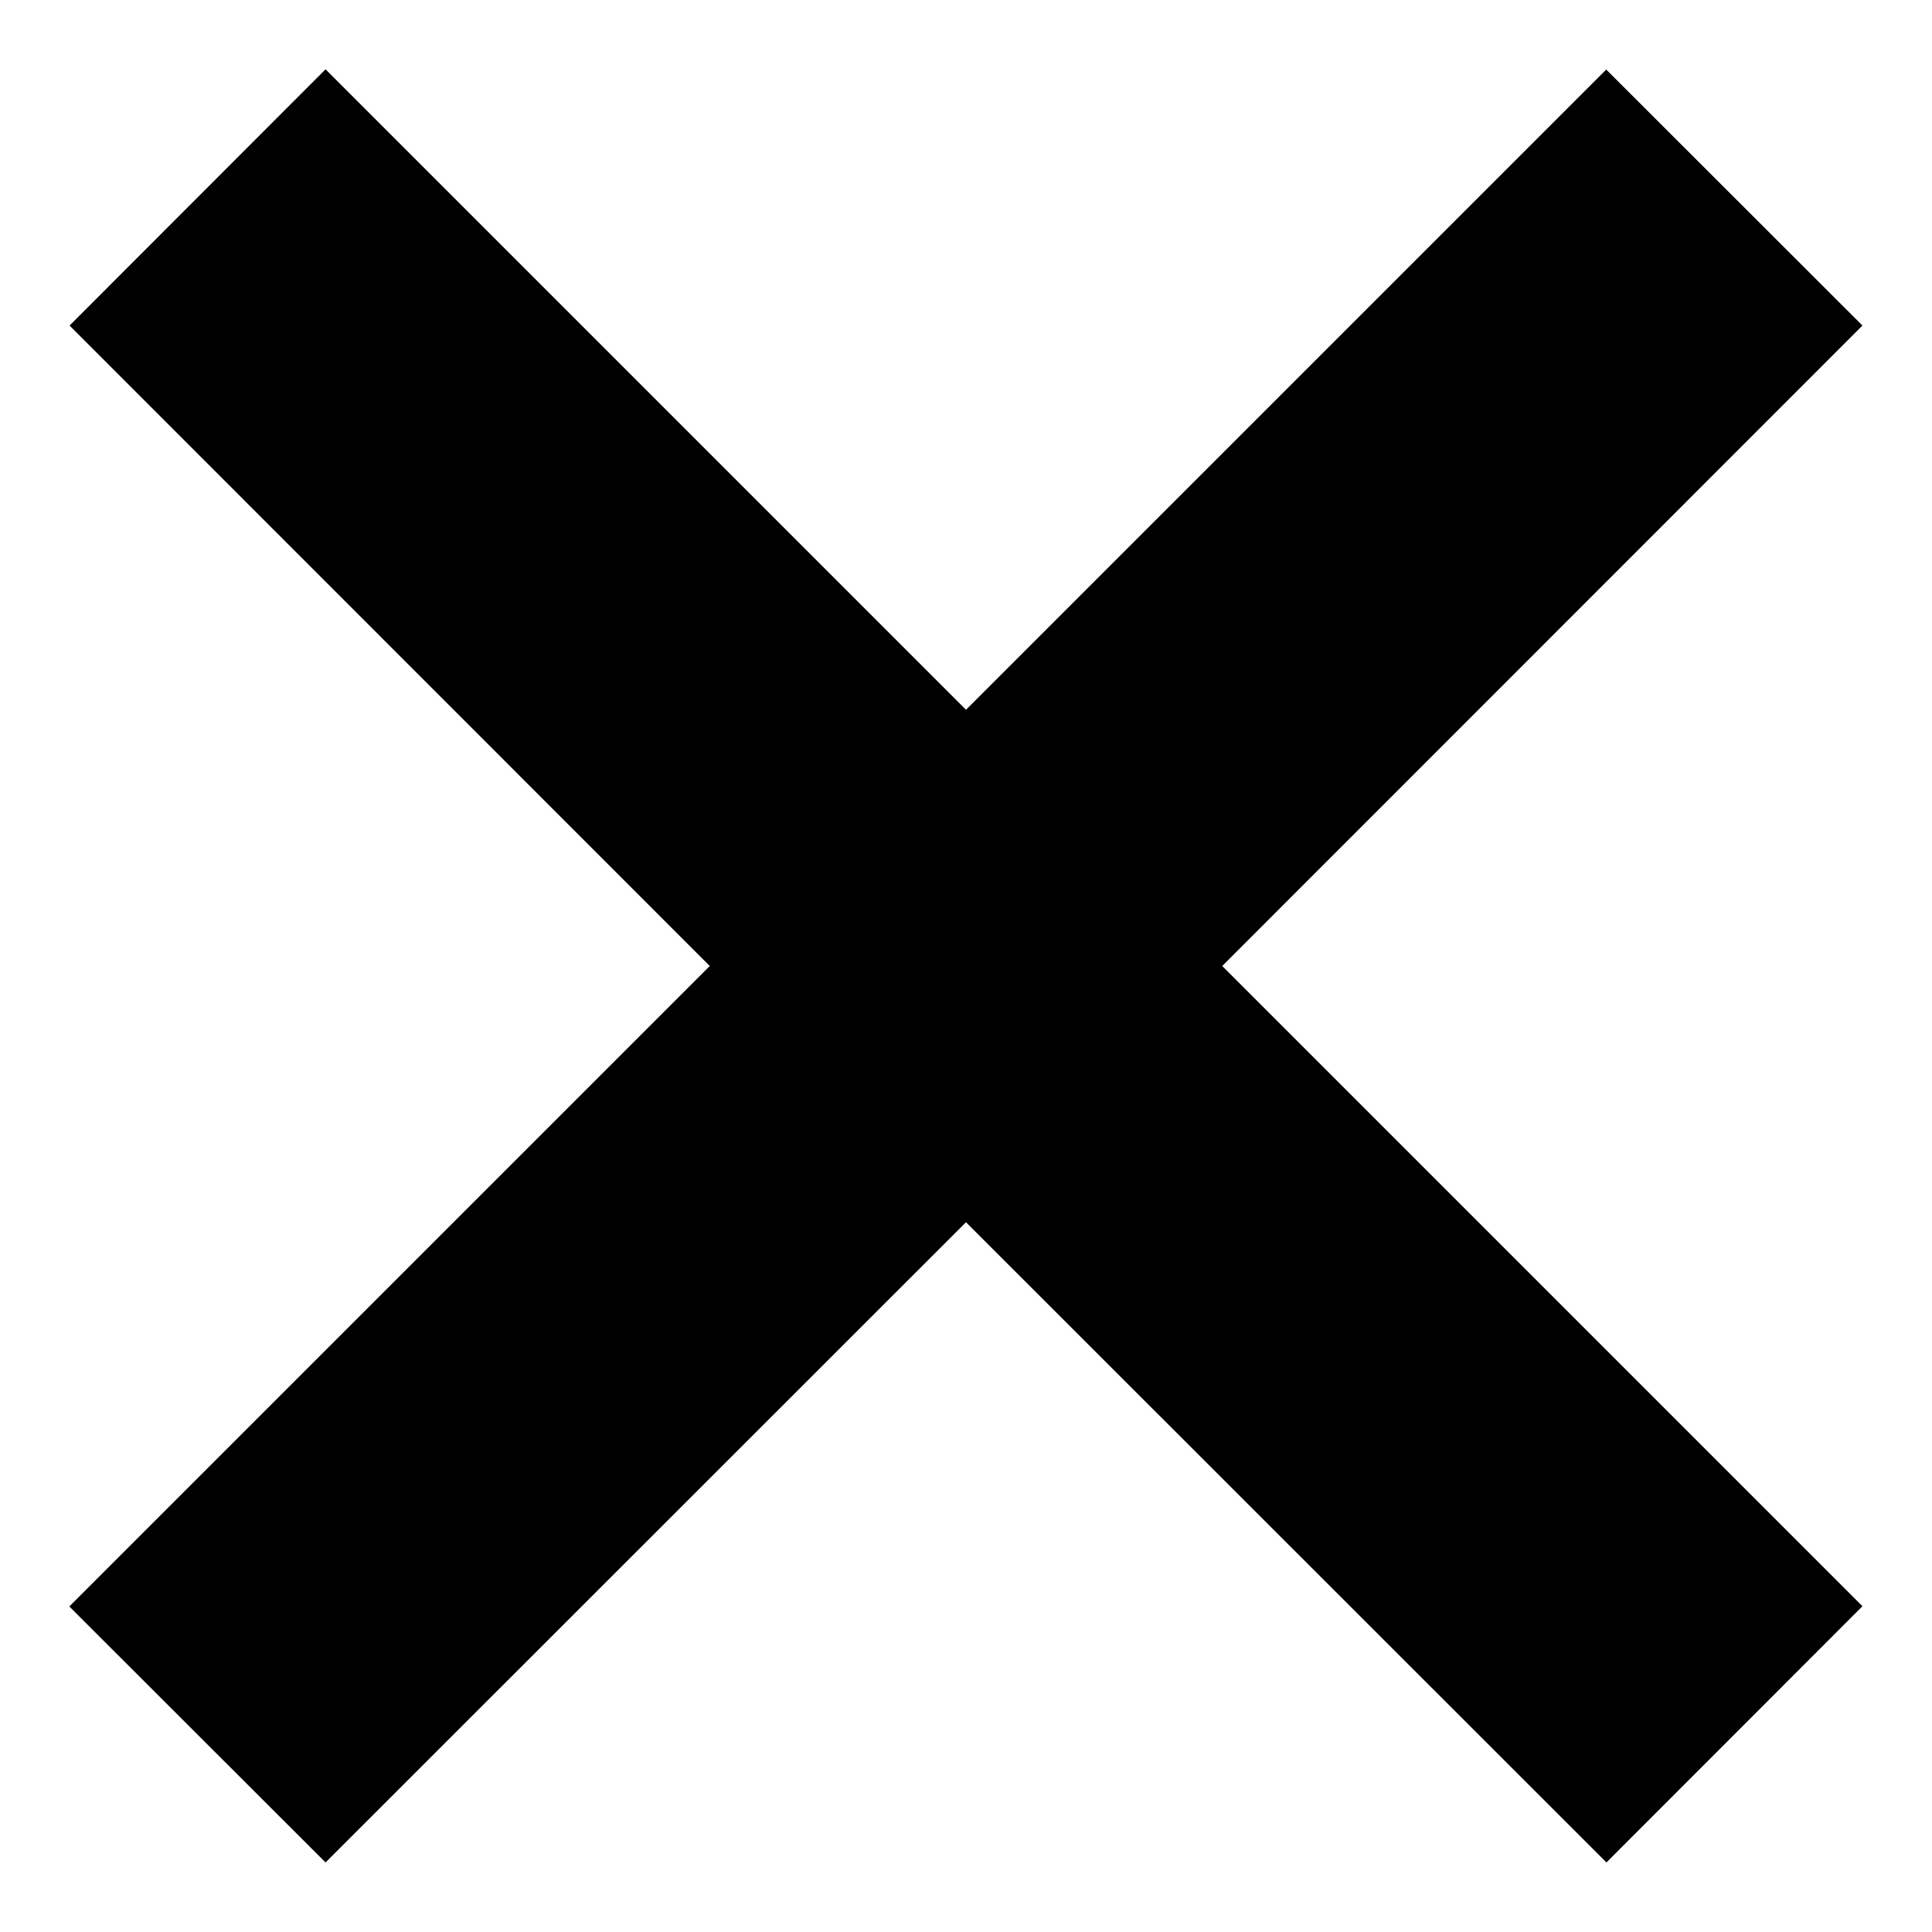
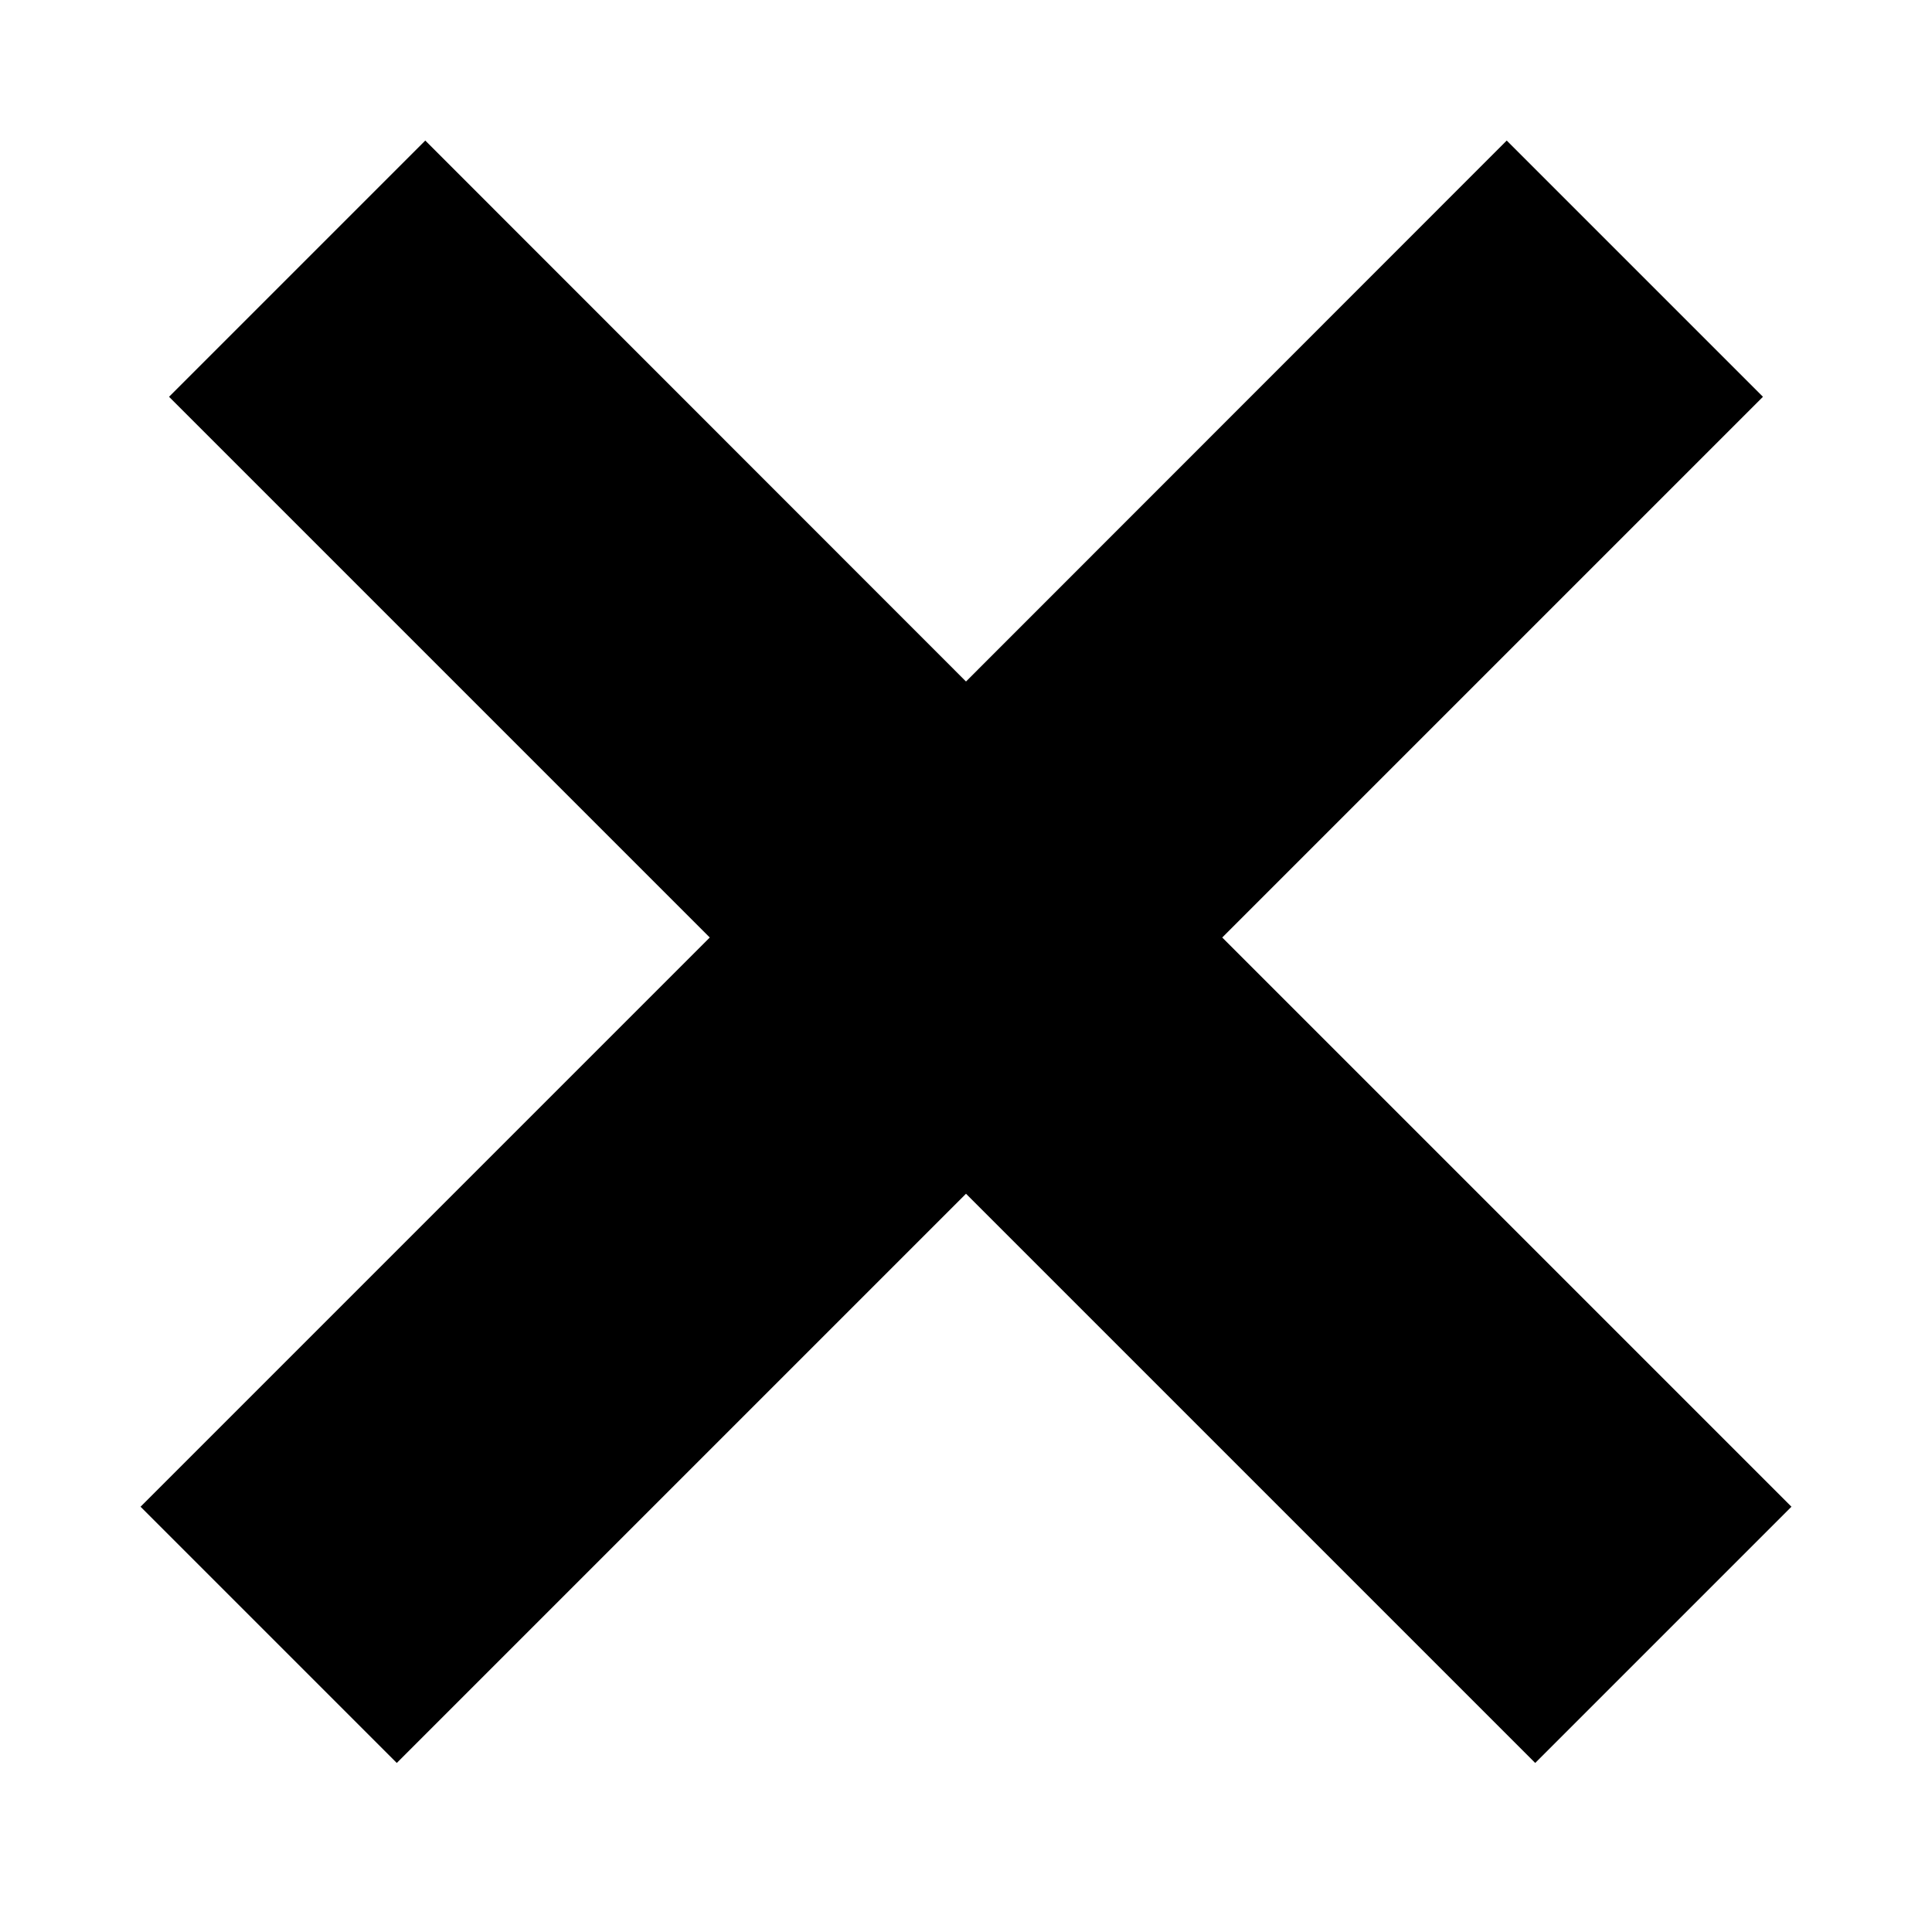
<svg xmlns="http://www.w3.org/2000/svg" width="8" height="8" viewBox="0 0 8 8" fill="none">
-   <path fill-rule="evenodd" clip-rule="evenodd" d="M4 5.061L6.652 7.712L7.712 6.651L5.061 4L7.712 1.348L6.651 0.288L4 2.939L1.348 0.287L0.288 1.348L2.939 4L0.287 6.652L1.348 7.712L4 5.061Z" fill="black" />
+   <path fill-rule="evenodd" clip-rule="evenodd" d="M4 4.943L6.357 7.3L7.418 6.239L5.061 3.882L7.3 1.643L6.239 0.582L4 2.822L1.761 0.582L0.7 1.643L2.939 3.882L0.582 6.239L1.643 7.3L4 4.943Z" fill="black" />
</svg>
